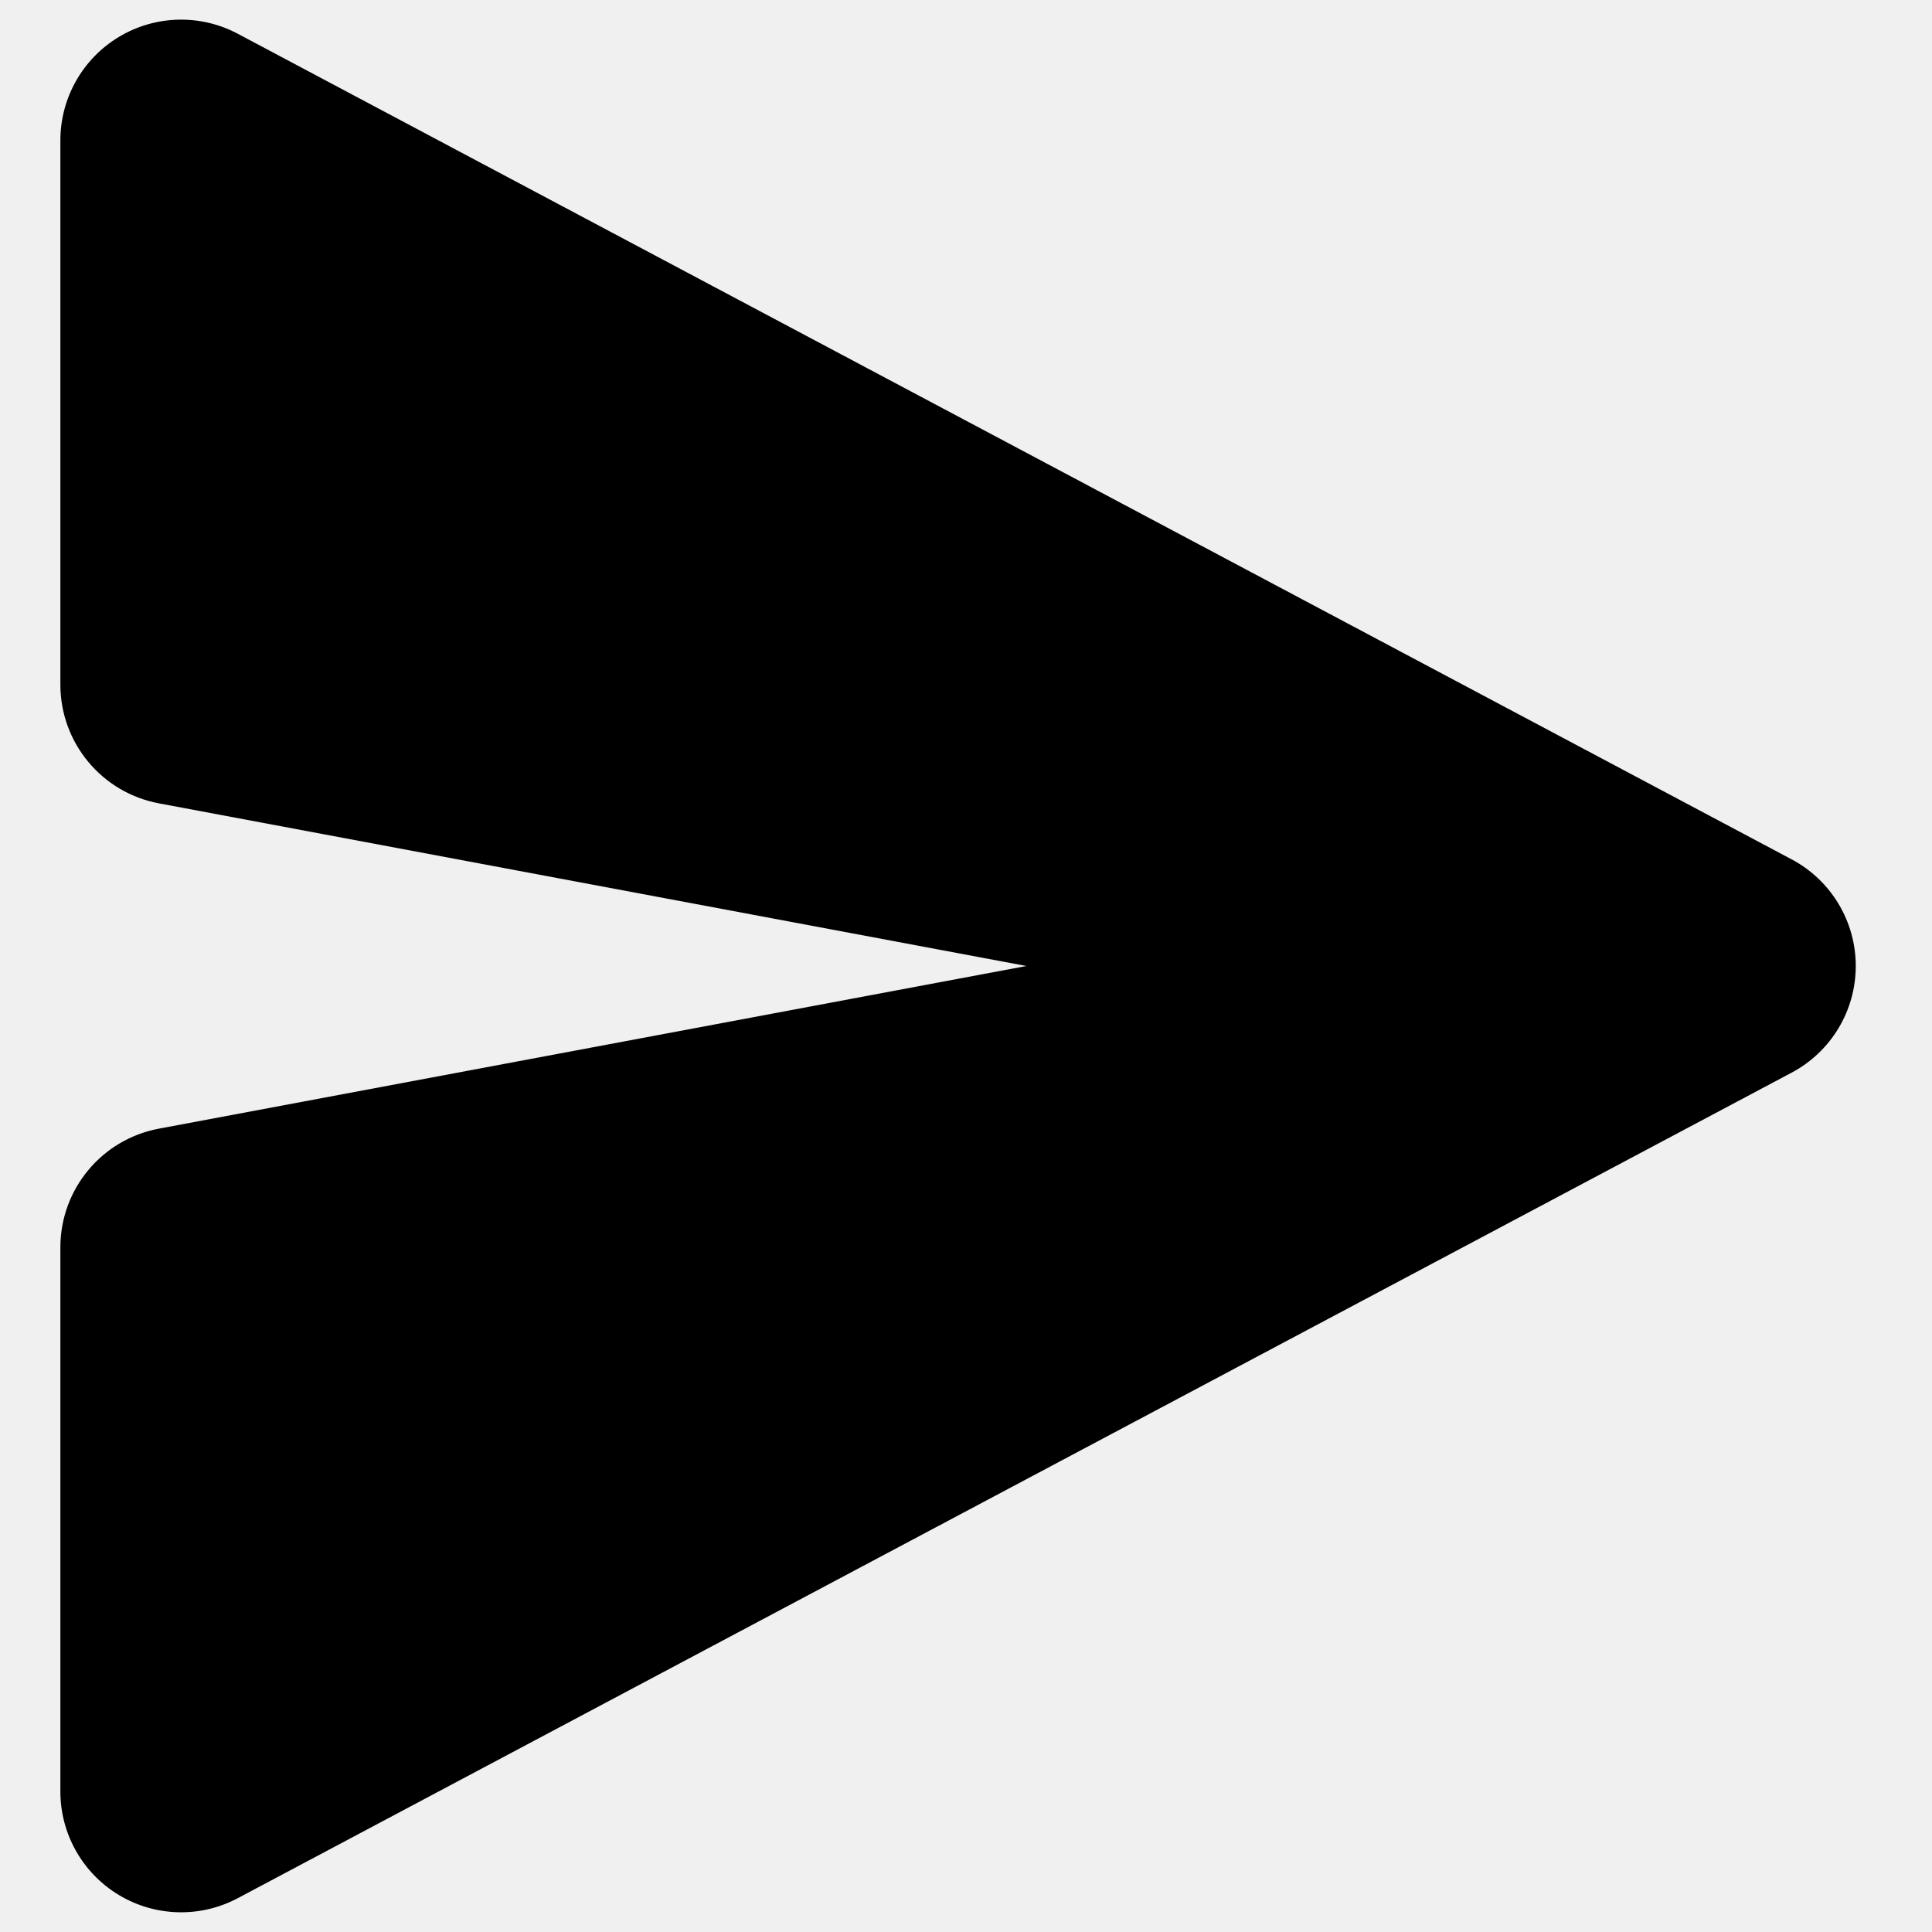
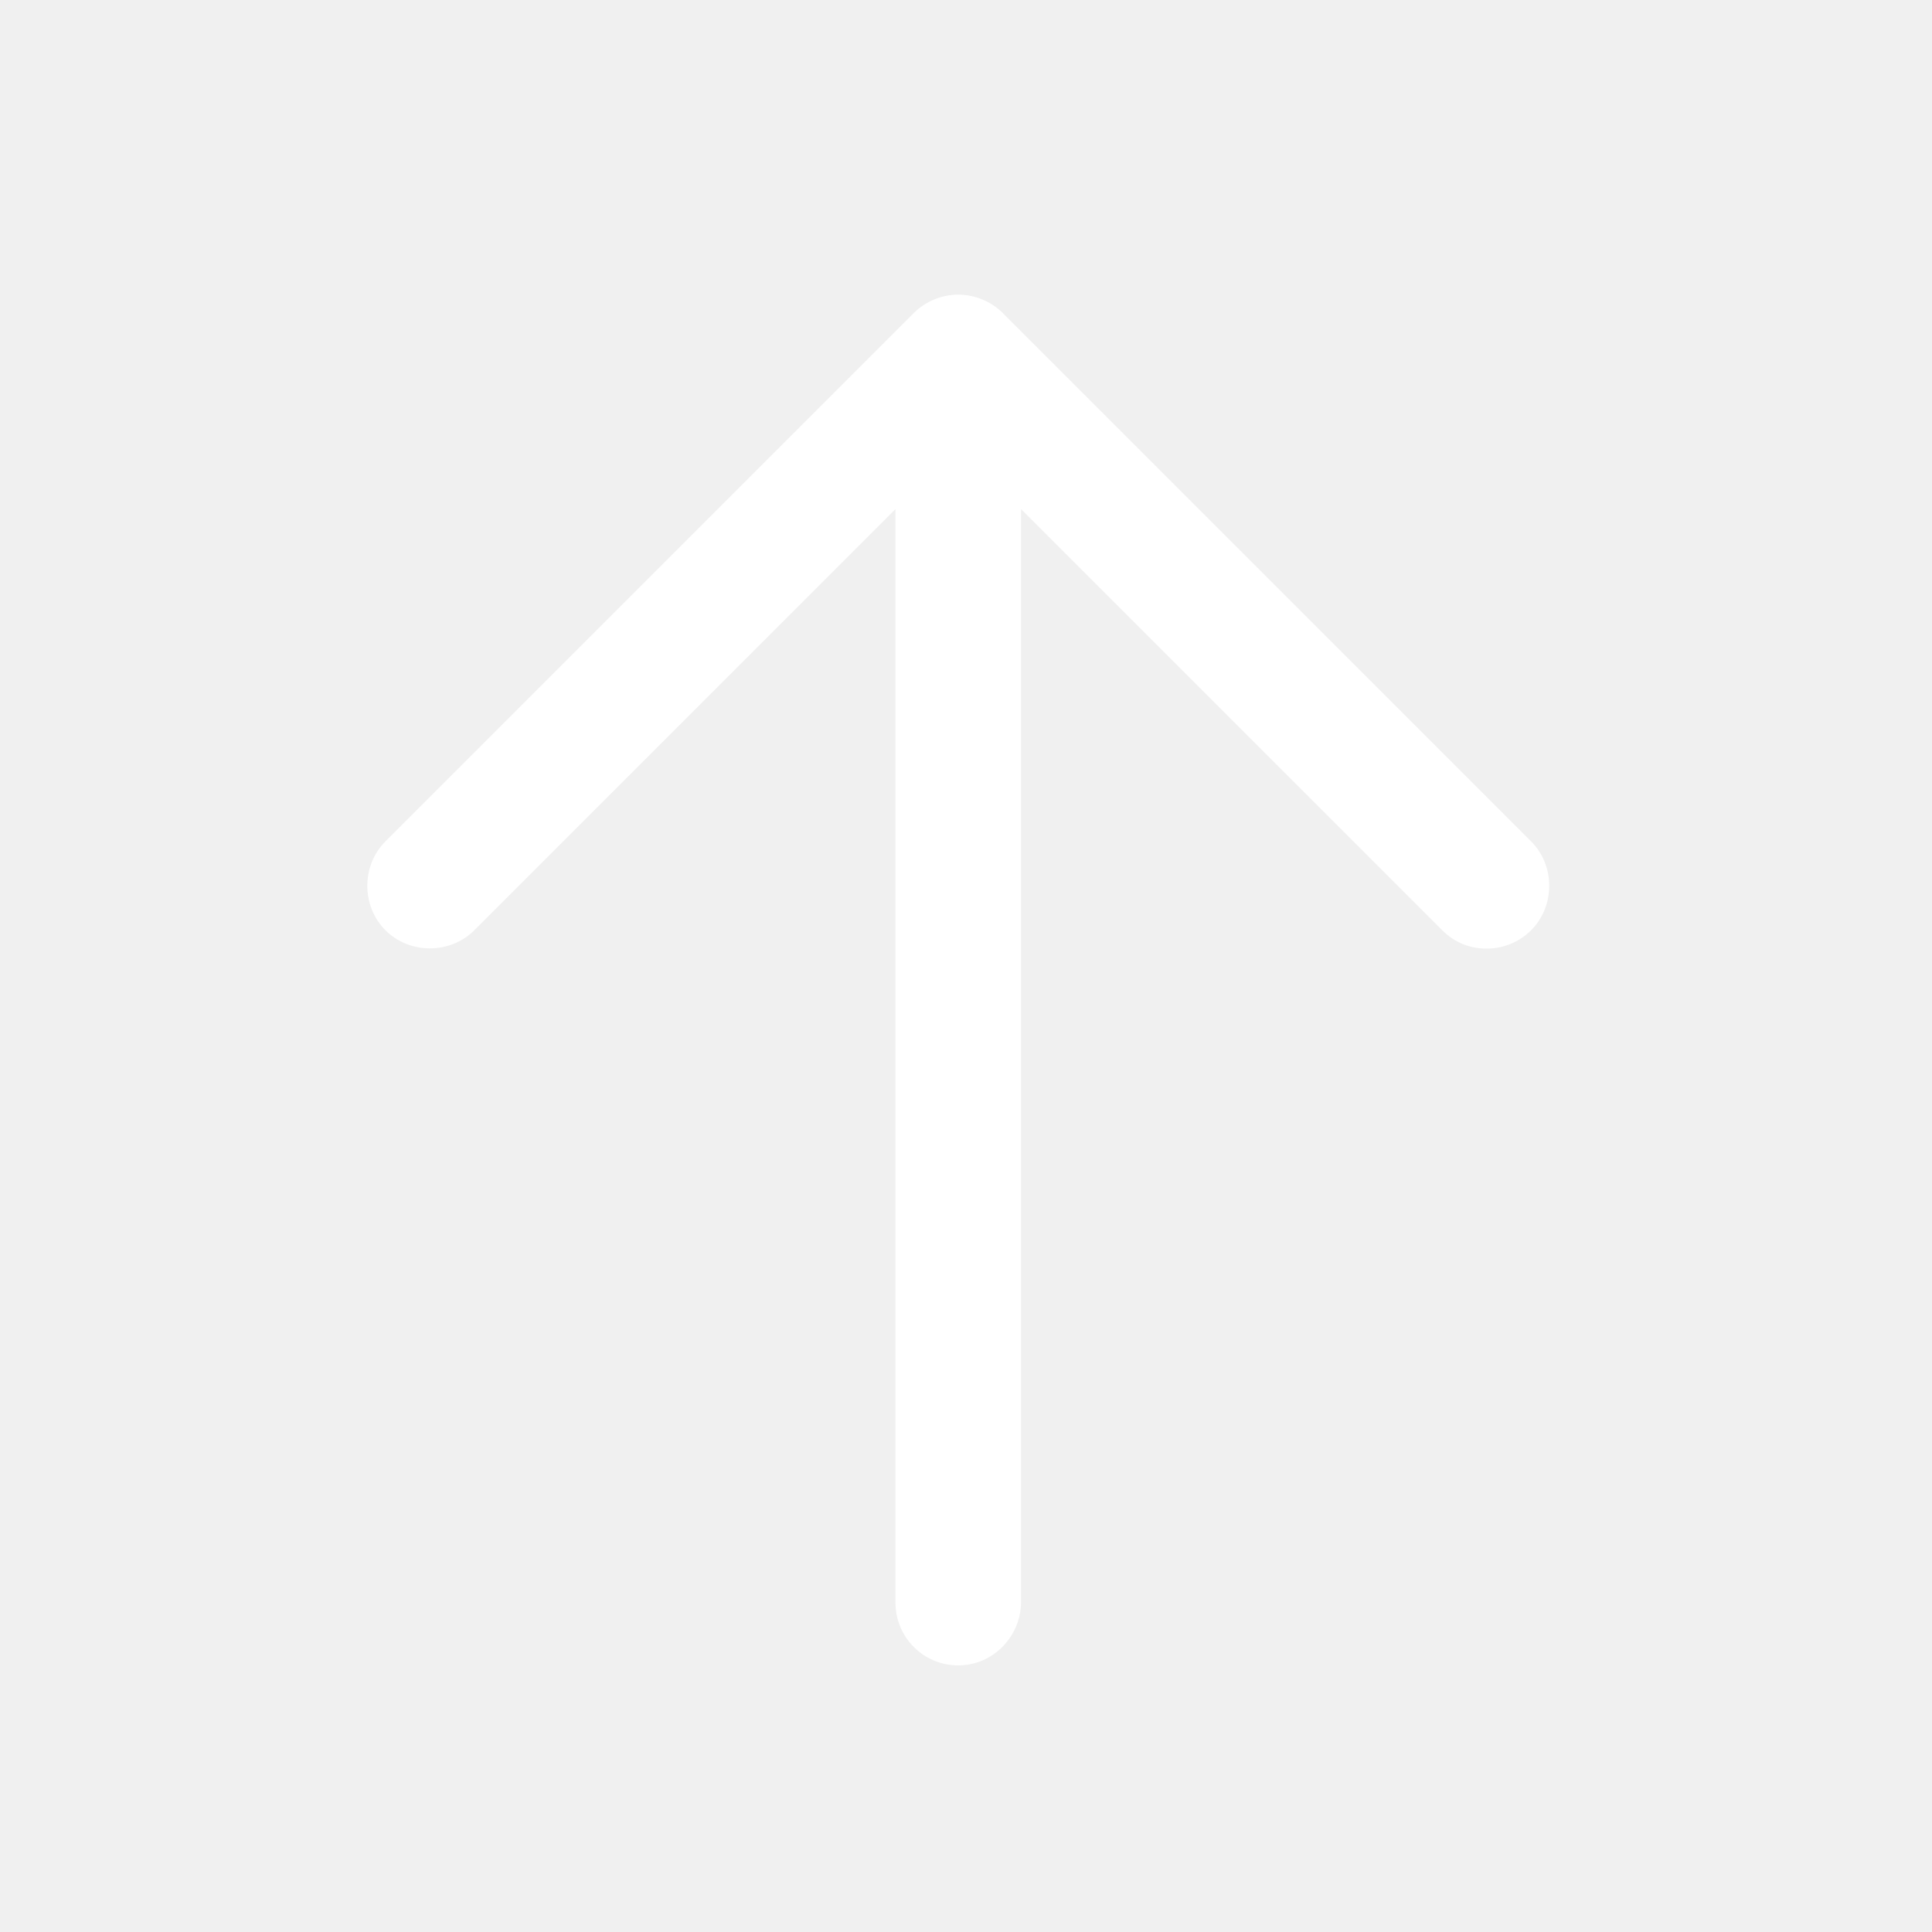
- <svg xmlns="http://www.w3.org/2000/svg" viewBox="0 0 16 16" fill="none" class="icon-sm m-1 md:m-0">
-   <path d="M.5 1.163A1 1 0 0 1 1.97.28l12.868 6.837a1 1 0 0 1 0 1.766L1.969 15.72A1 1 0 0 1 .5 14.836V10.33a1 1 0 0 1 .816-.983L8.5 8 1.316 6.653A1 1 0 0 1 .5 5.67V1.163Z" fill="currentColor" />
+ <svg xmlns="http://www.w3.org/2000/svg" t="1742380599258" class="icon" viewBox="0 0 1024 1024" version="1.1" p-id="10702" width="320" height="320">
+   <path d="M507.904 882.688c-18.432 0-33.28-14.848-33.28-33.28v-655.36c0-18.432 14.848-33.28 33.28-33.28s33.28 14.848 33.28 33.28v654.848c0 18.432-14.848 33.792-33.28 33.792z" fill="#ffffff" p-id="10703" />
+   <path d="M787.968 502.784c-8.704 0-16.896-3.072-23.552-9.728L507.904 236.544 251.392 493.056c-12.8 12.8-34.304 12.8-47.104 0-12.8-12.8-12.8-34.304 0-47.104l280.064-280.064c6.144-6.144 14.848-9.728 23.552-9.728s17.408 3.584 23.552 9.728l280.064 280.064c12.8 12.8 12.8 34.304 0 47.104-6.656 6.656-15.36 9.728-23.552 9.728z" fill="#ffffff" p-id="10704" />
</svg>
